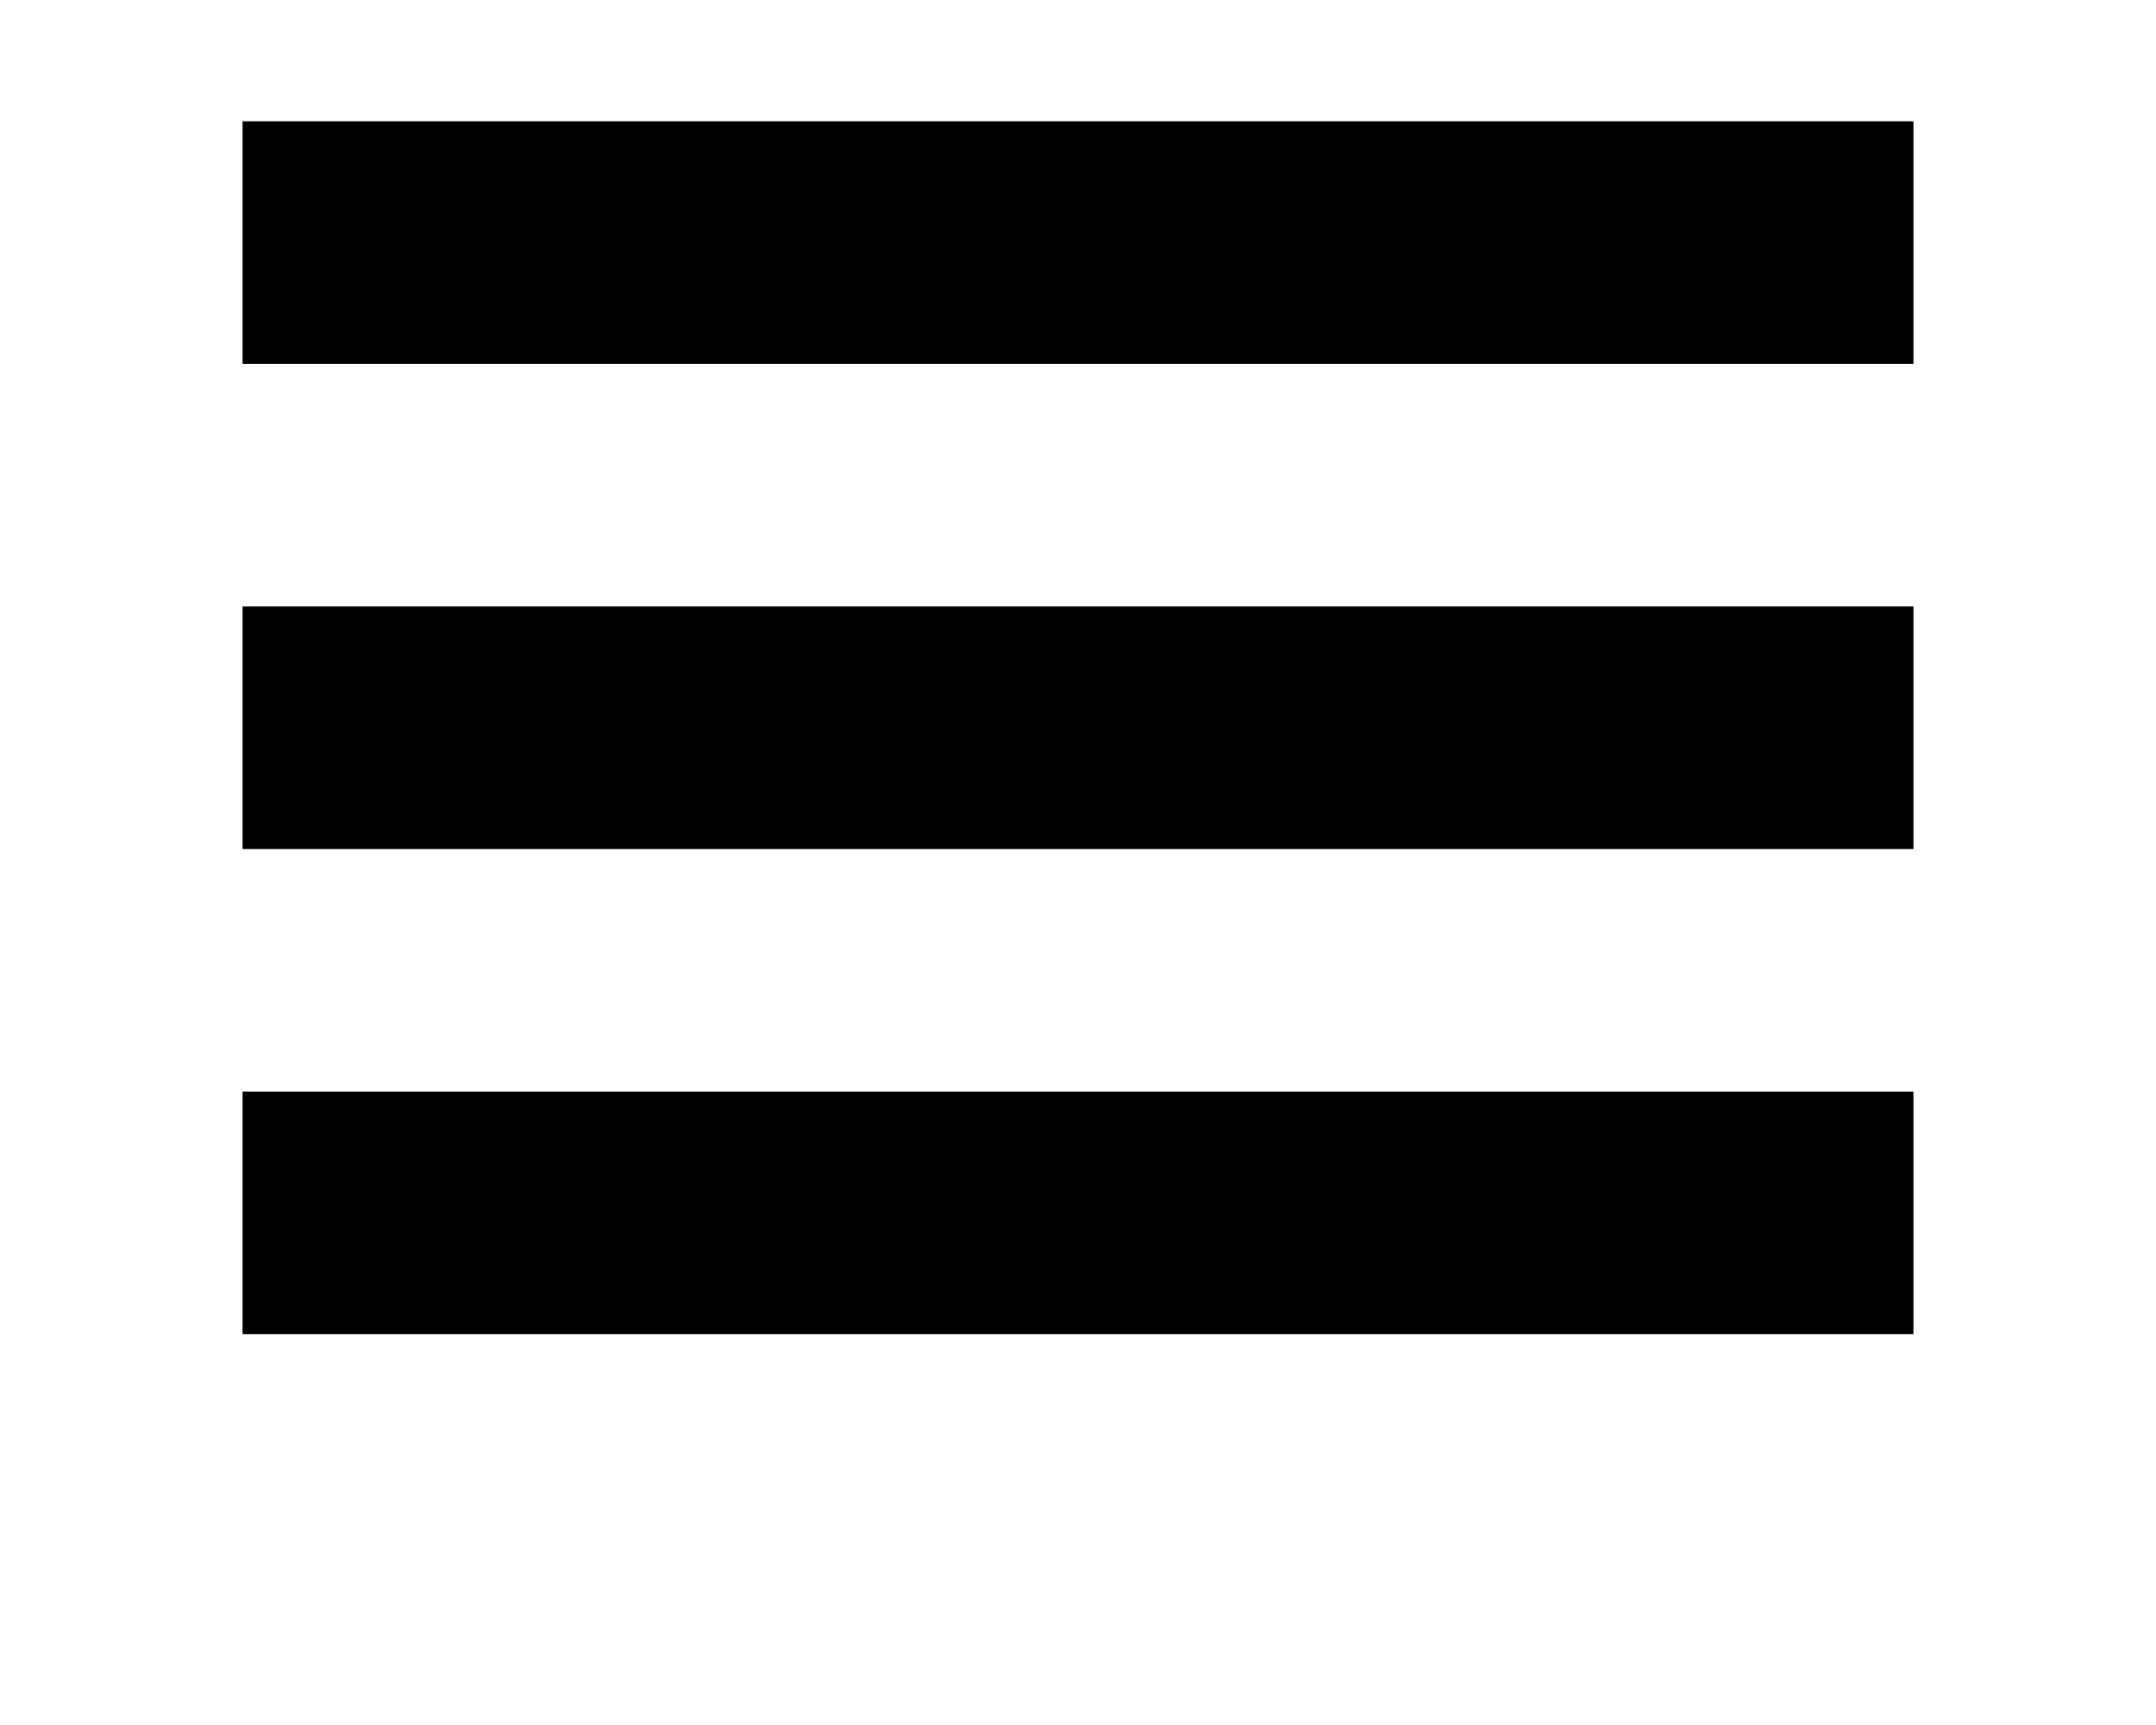
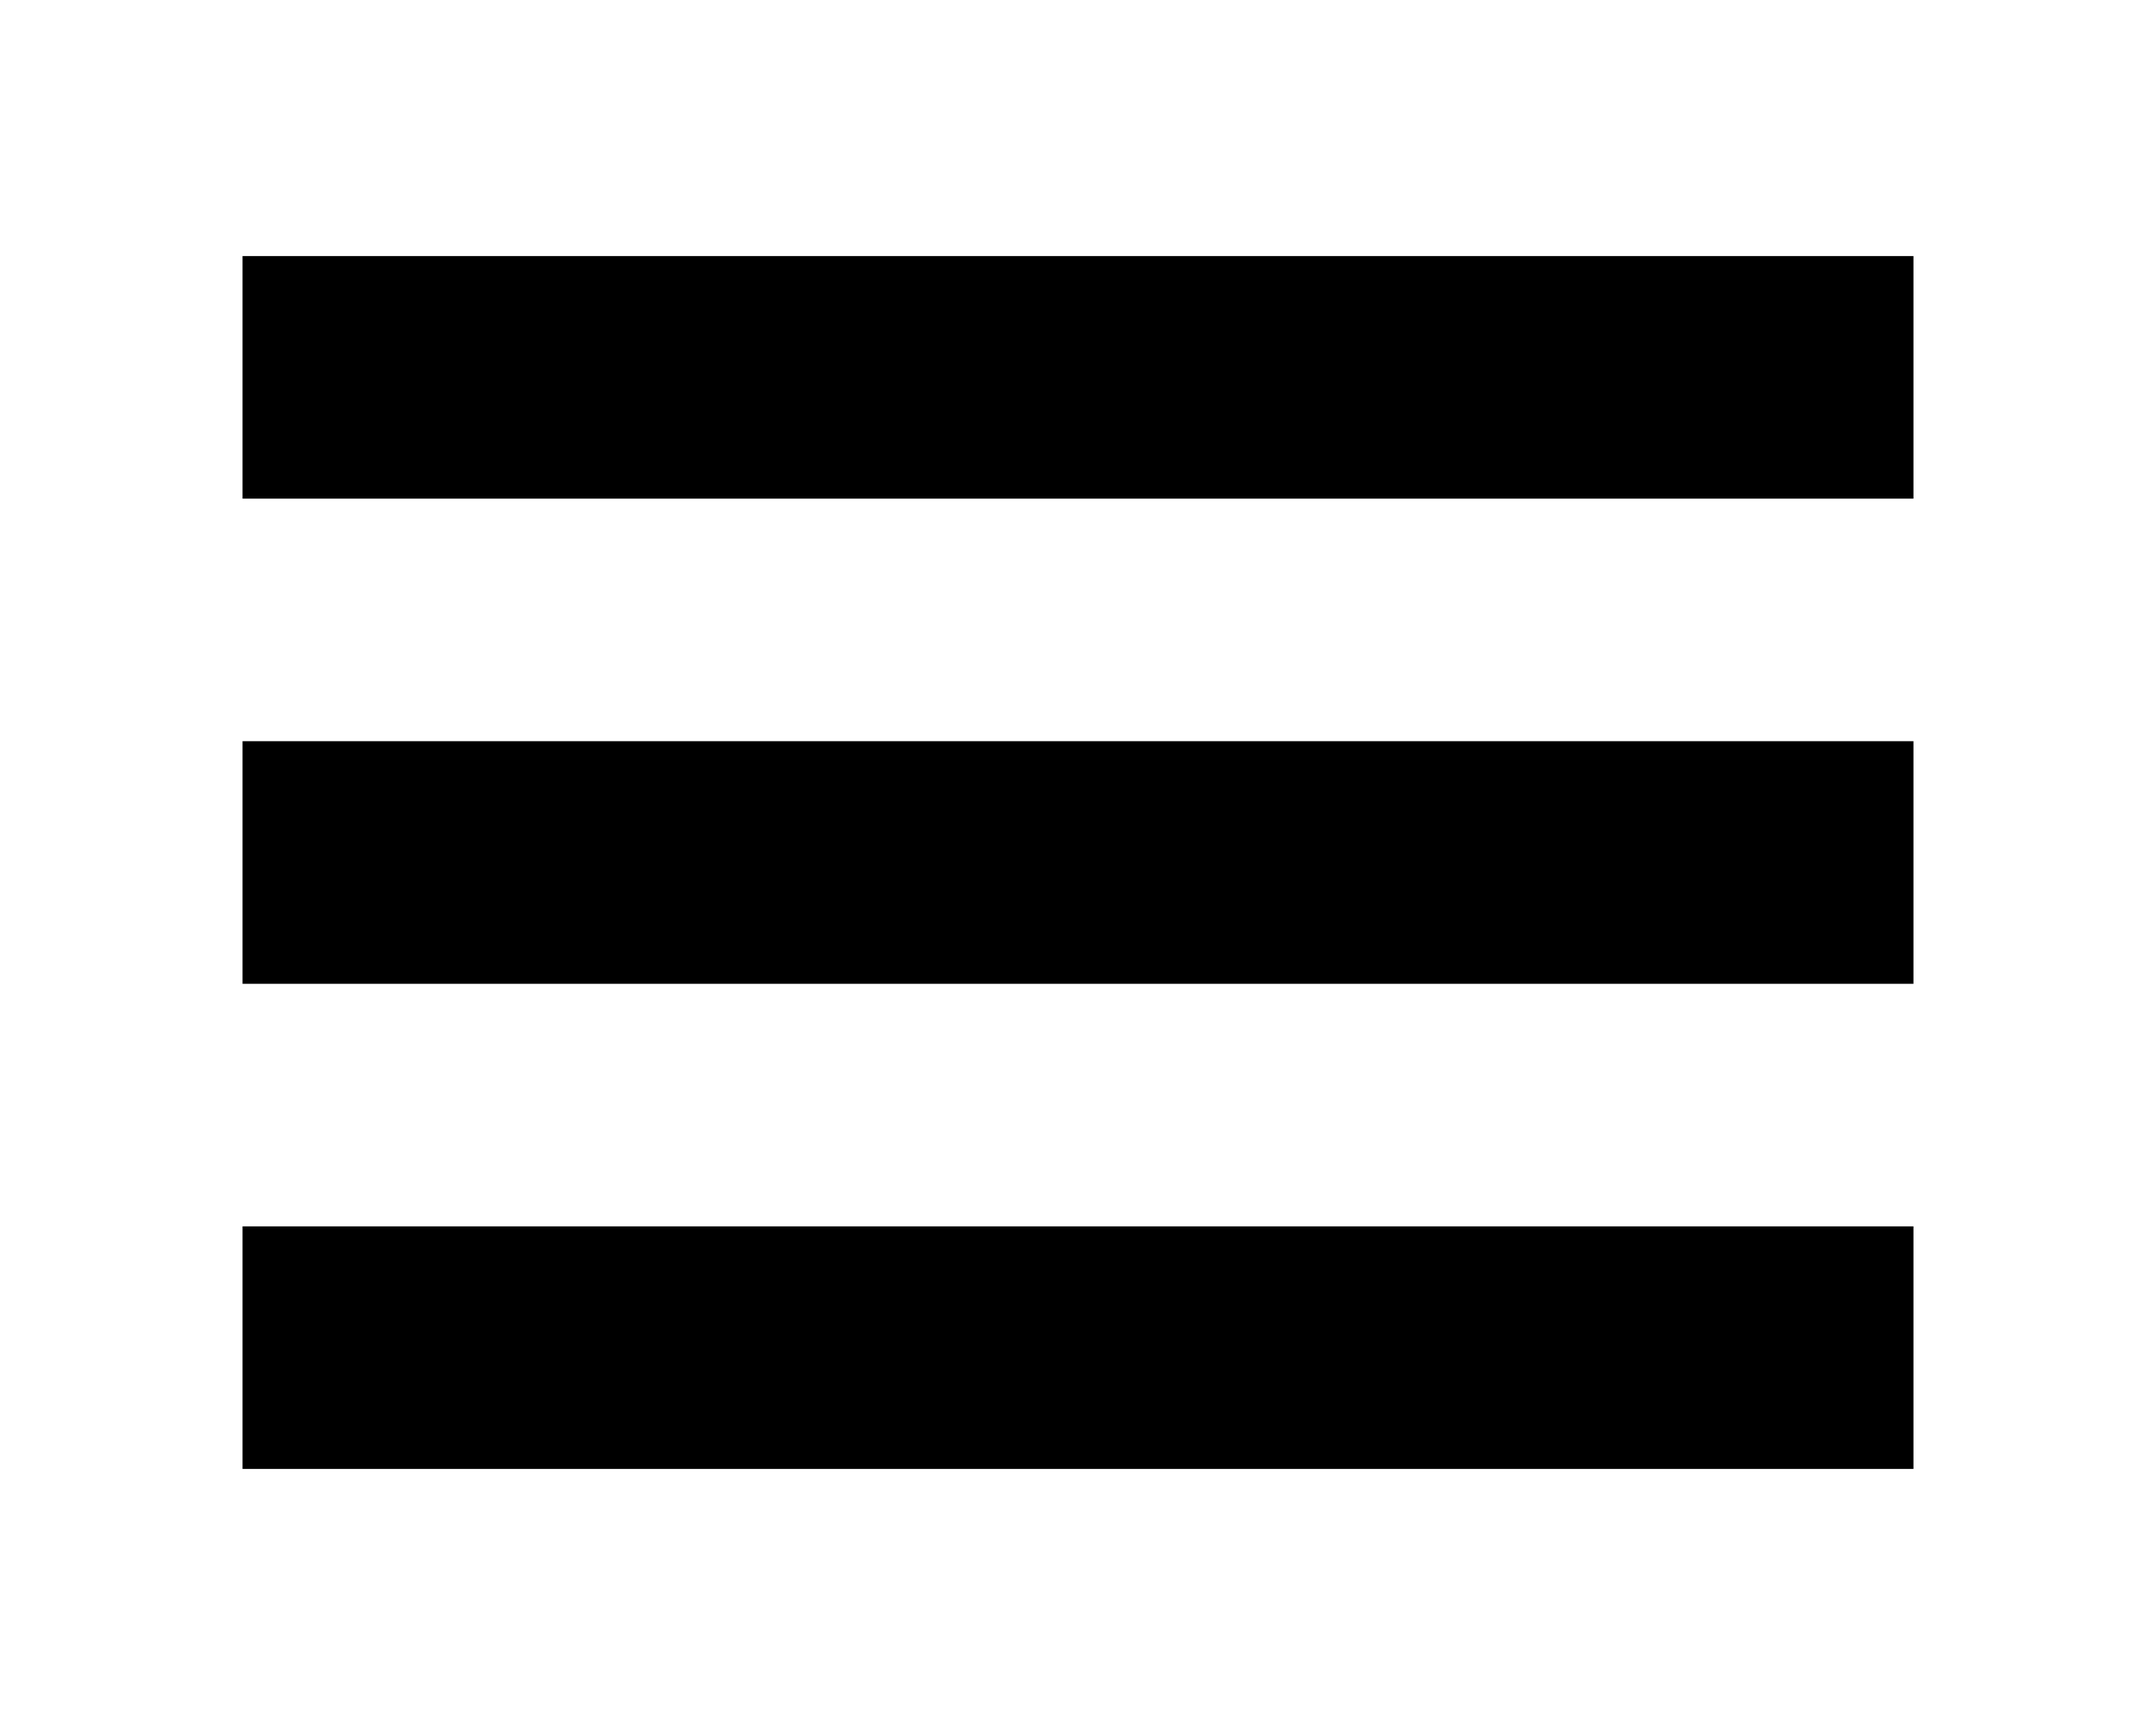
<svg xmlns="http://www.w3.org/2000/svg" viewBox="0 0 80 64" preserveAspectRatio="xMidYMid meet">
  <g height="64" width="80" stroke-width="9" stroke="#000000">
-     <line y2="9" x2="9" y1="9" x1="71" />
-     <line y2="27" x2="9" y1="27" x1="71" />
-     <line y2="45" x2="9" y1="45" x1="71" />
+     <line y2="14" x2="9" y1="14" x1="71" />
+     <line y2="32" x2="9" y1="32" x1="71" />
+     <line y2="50" x2="9" y1="50" x1="71" />
  </g>
</svg>
